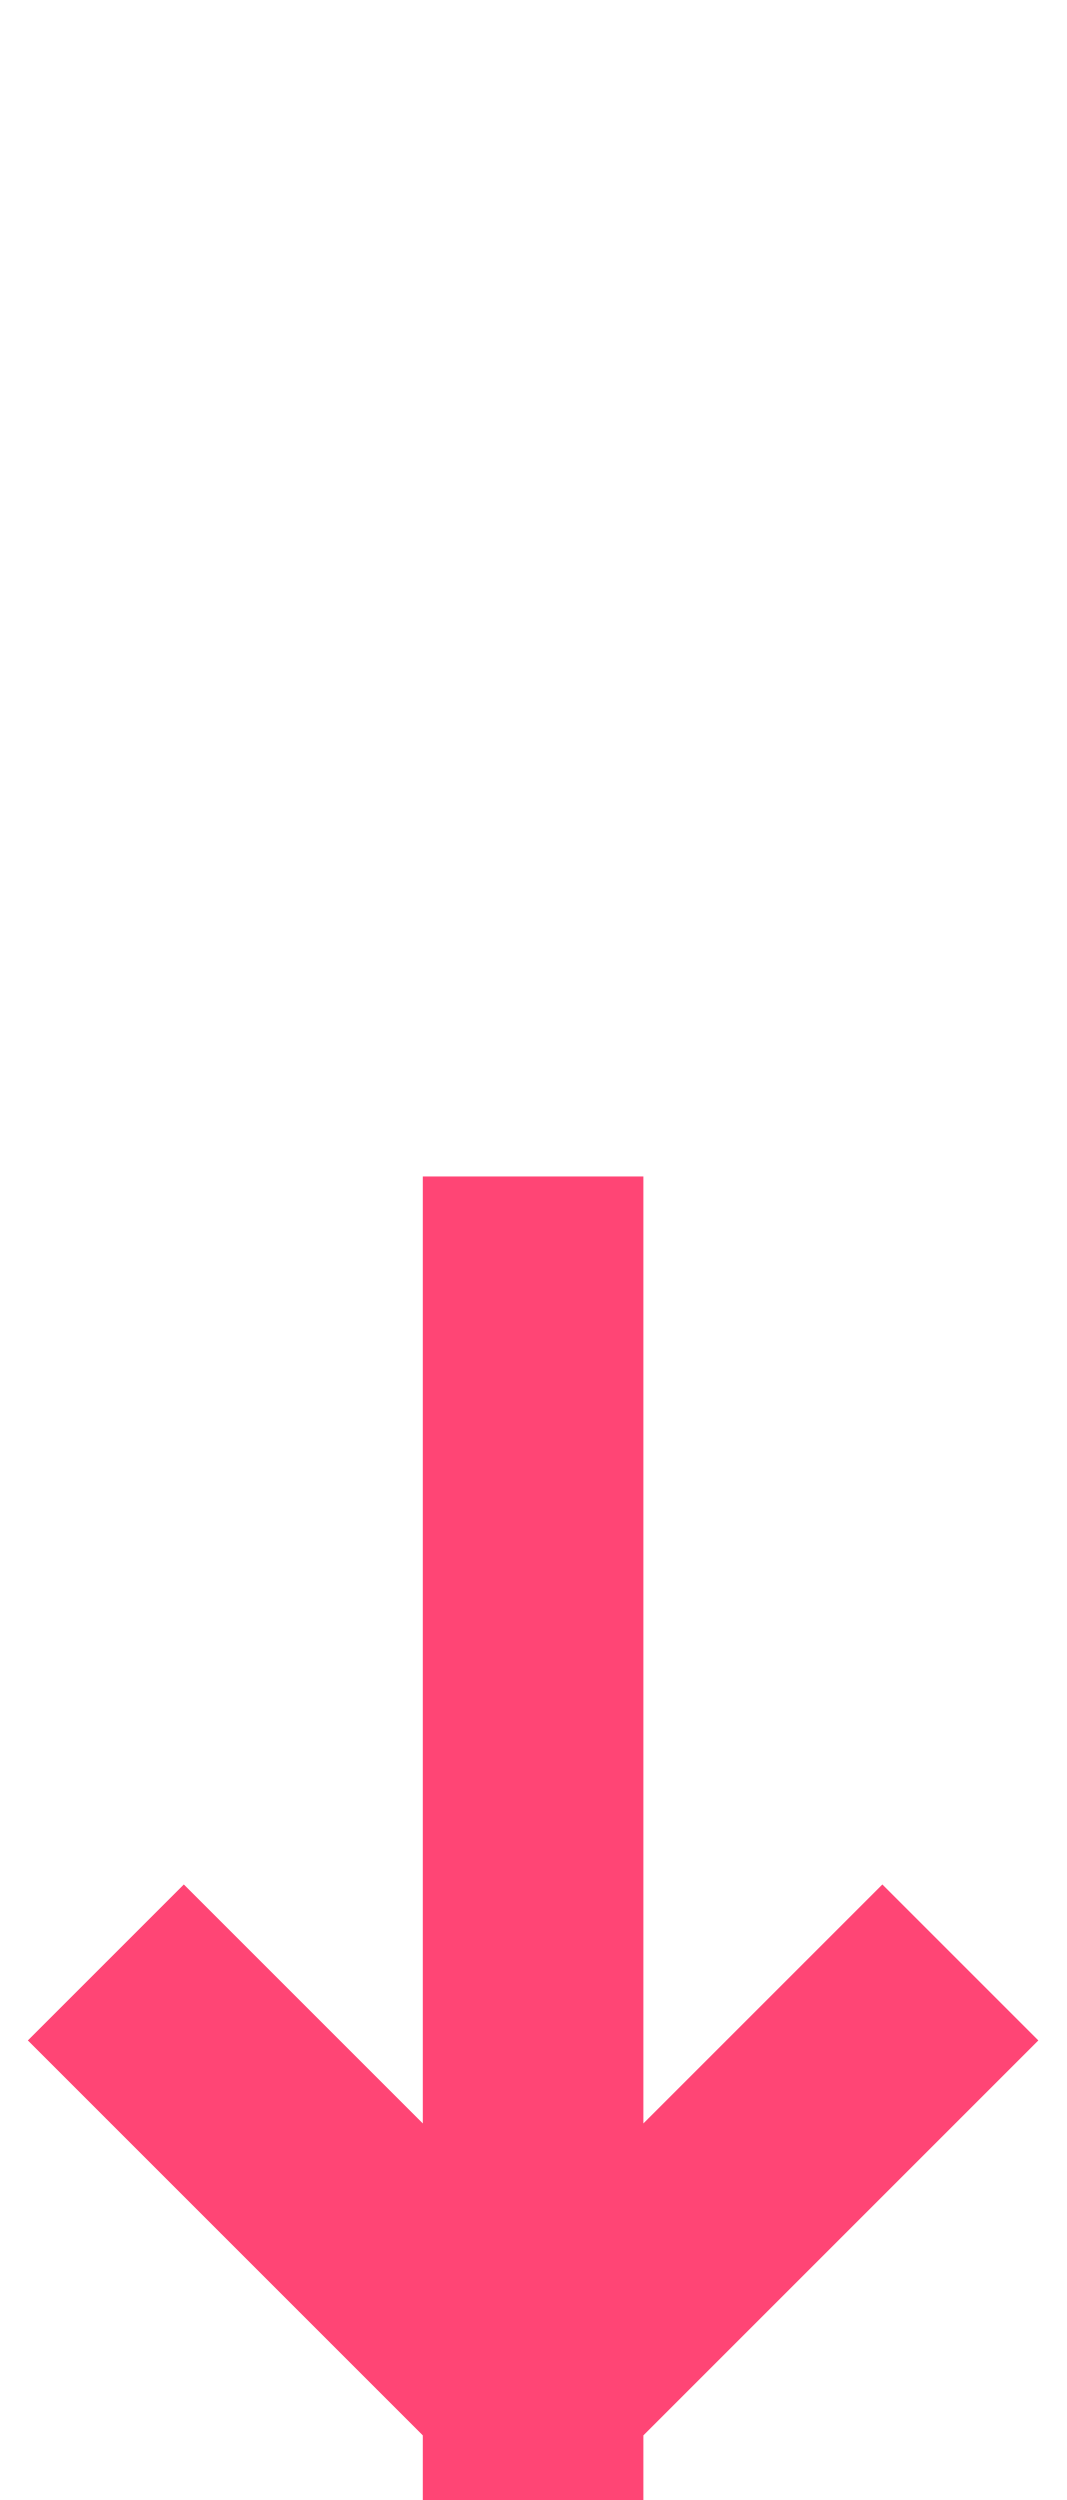
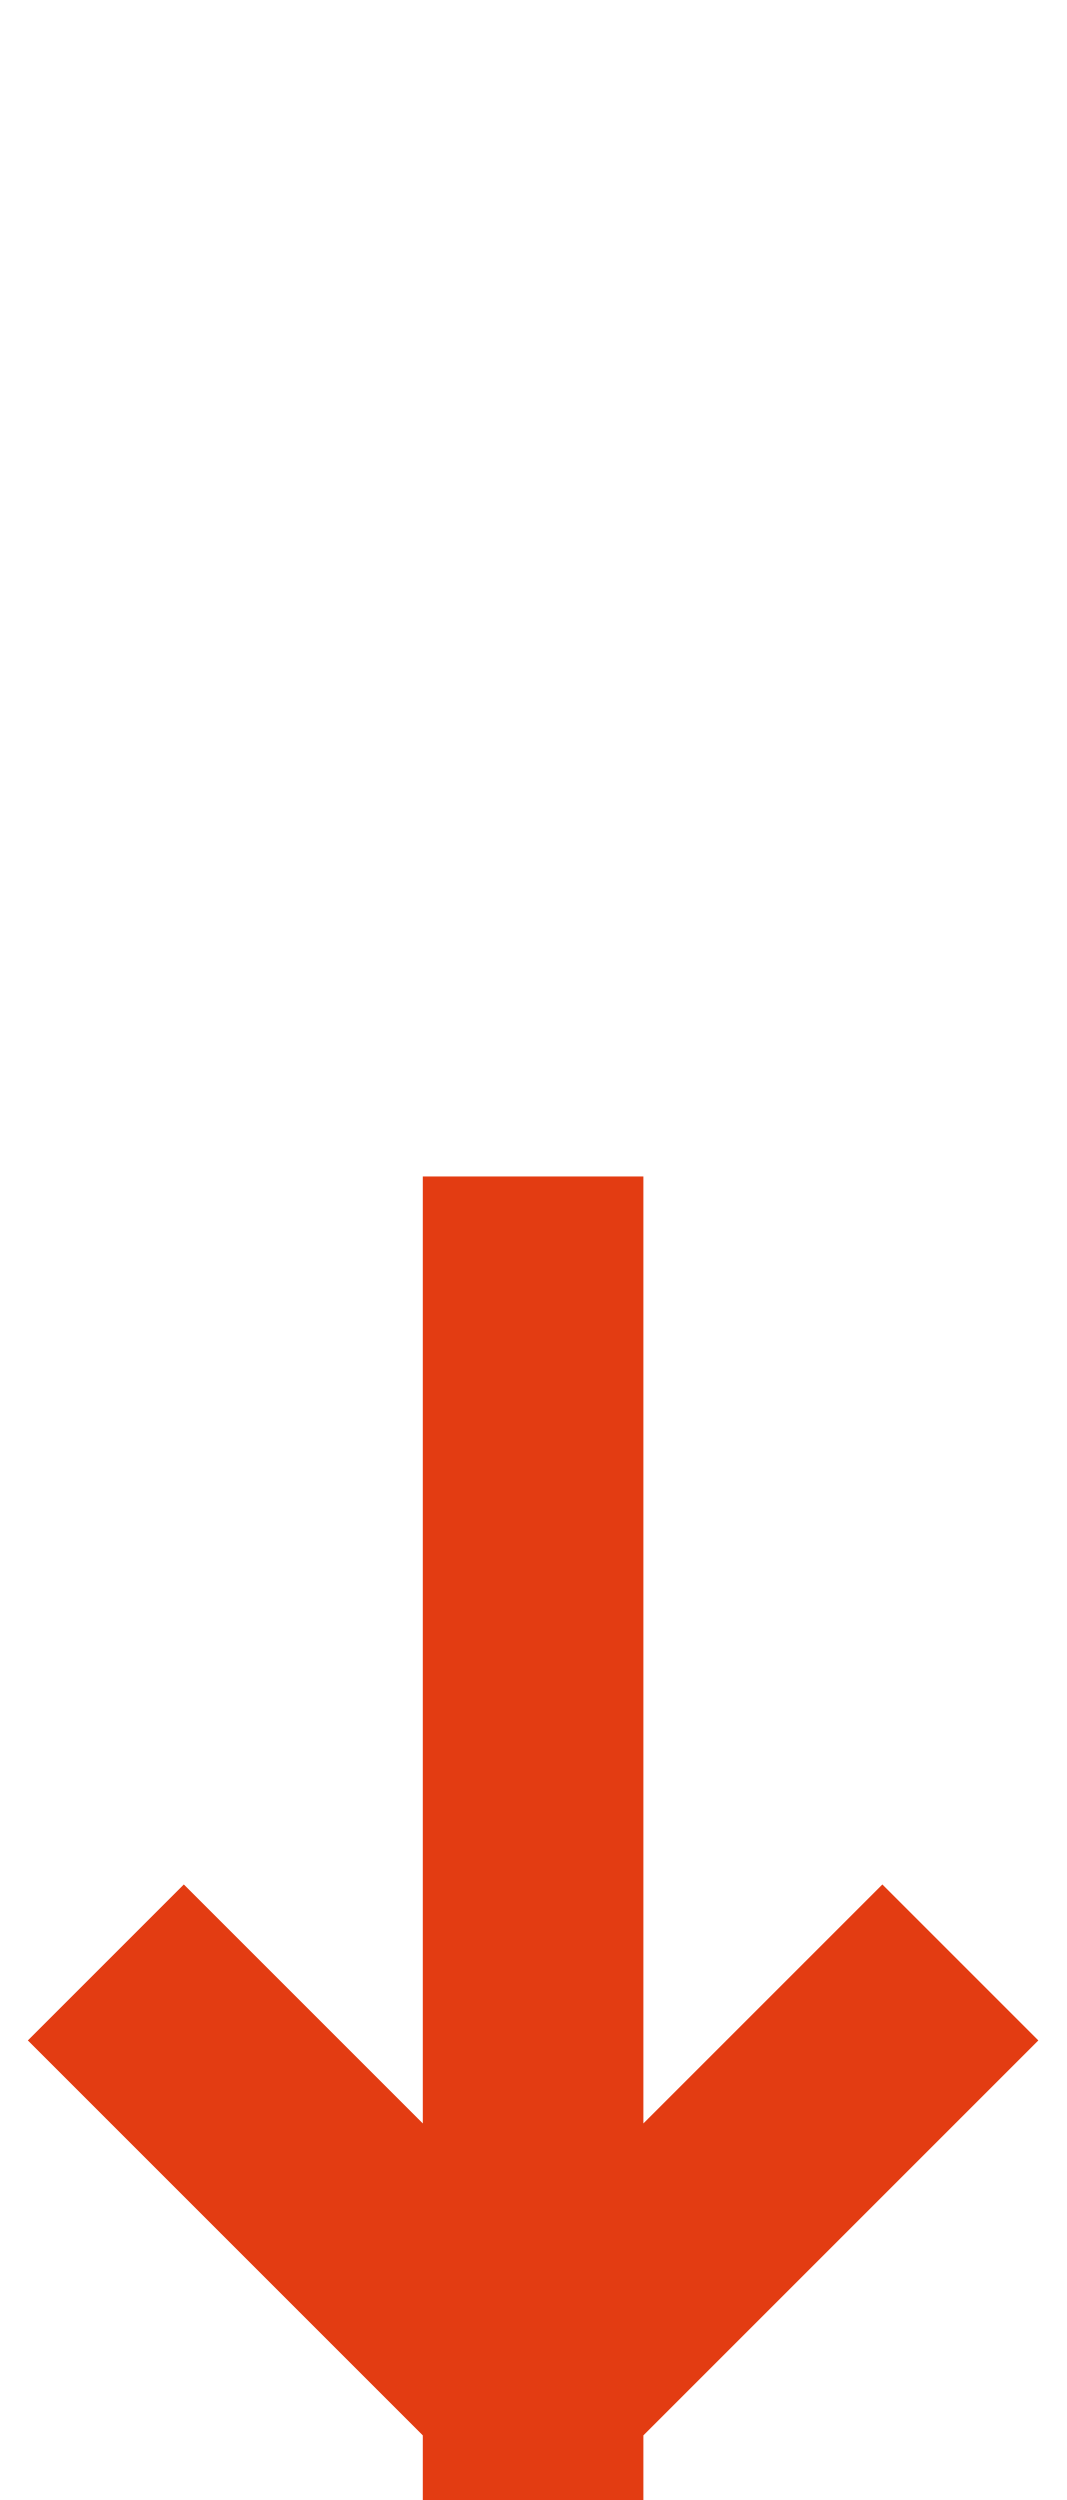
<svg xmlns="http://www.w3.org/2000/svg" width="29" height="68" viewBox="0 0 29 68" fill="none">
-   <path d="M24 55.5L14.5 65M14.5 65L5 55.5M14.5 65L14.5 35" stroke="#FF4575" stroke-width="6" stroke-linecap="square" stroke-linejoin="round" />
+   <path d="M24 55.5L14.5 65M14.5 65L5 55.5M14.5 65L14.5 35" stroke="#E33C12" stroke-width="6" stroke-linecap="square" stroke-linejoin="round" />
</svg>
